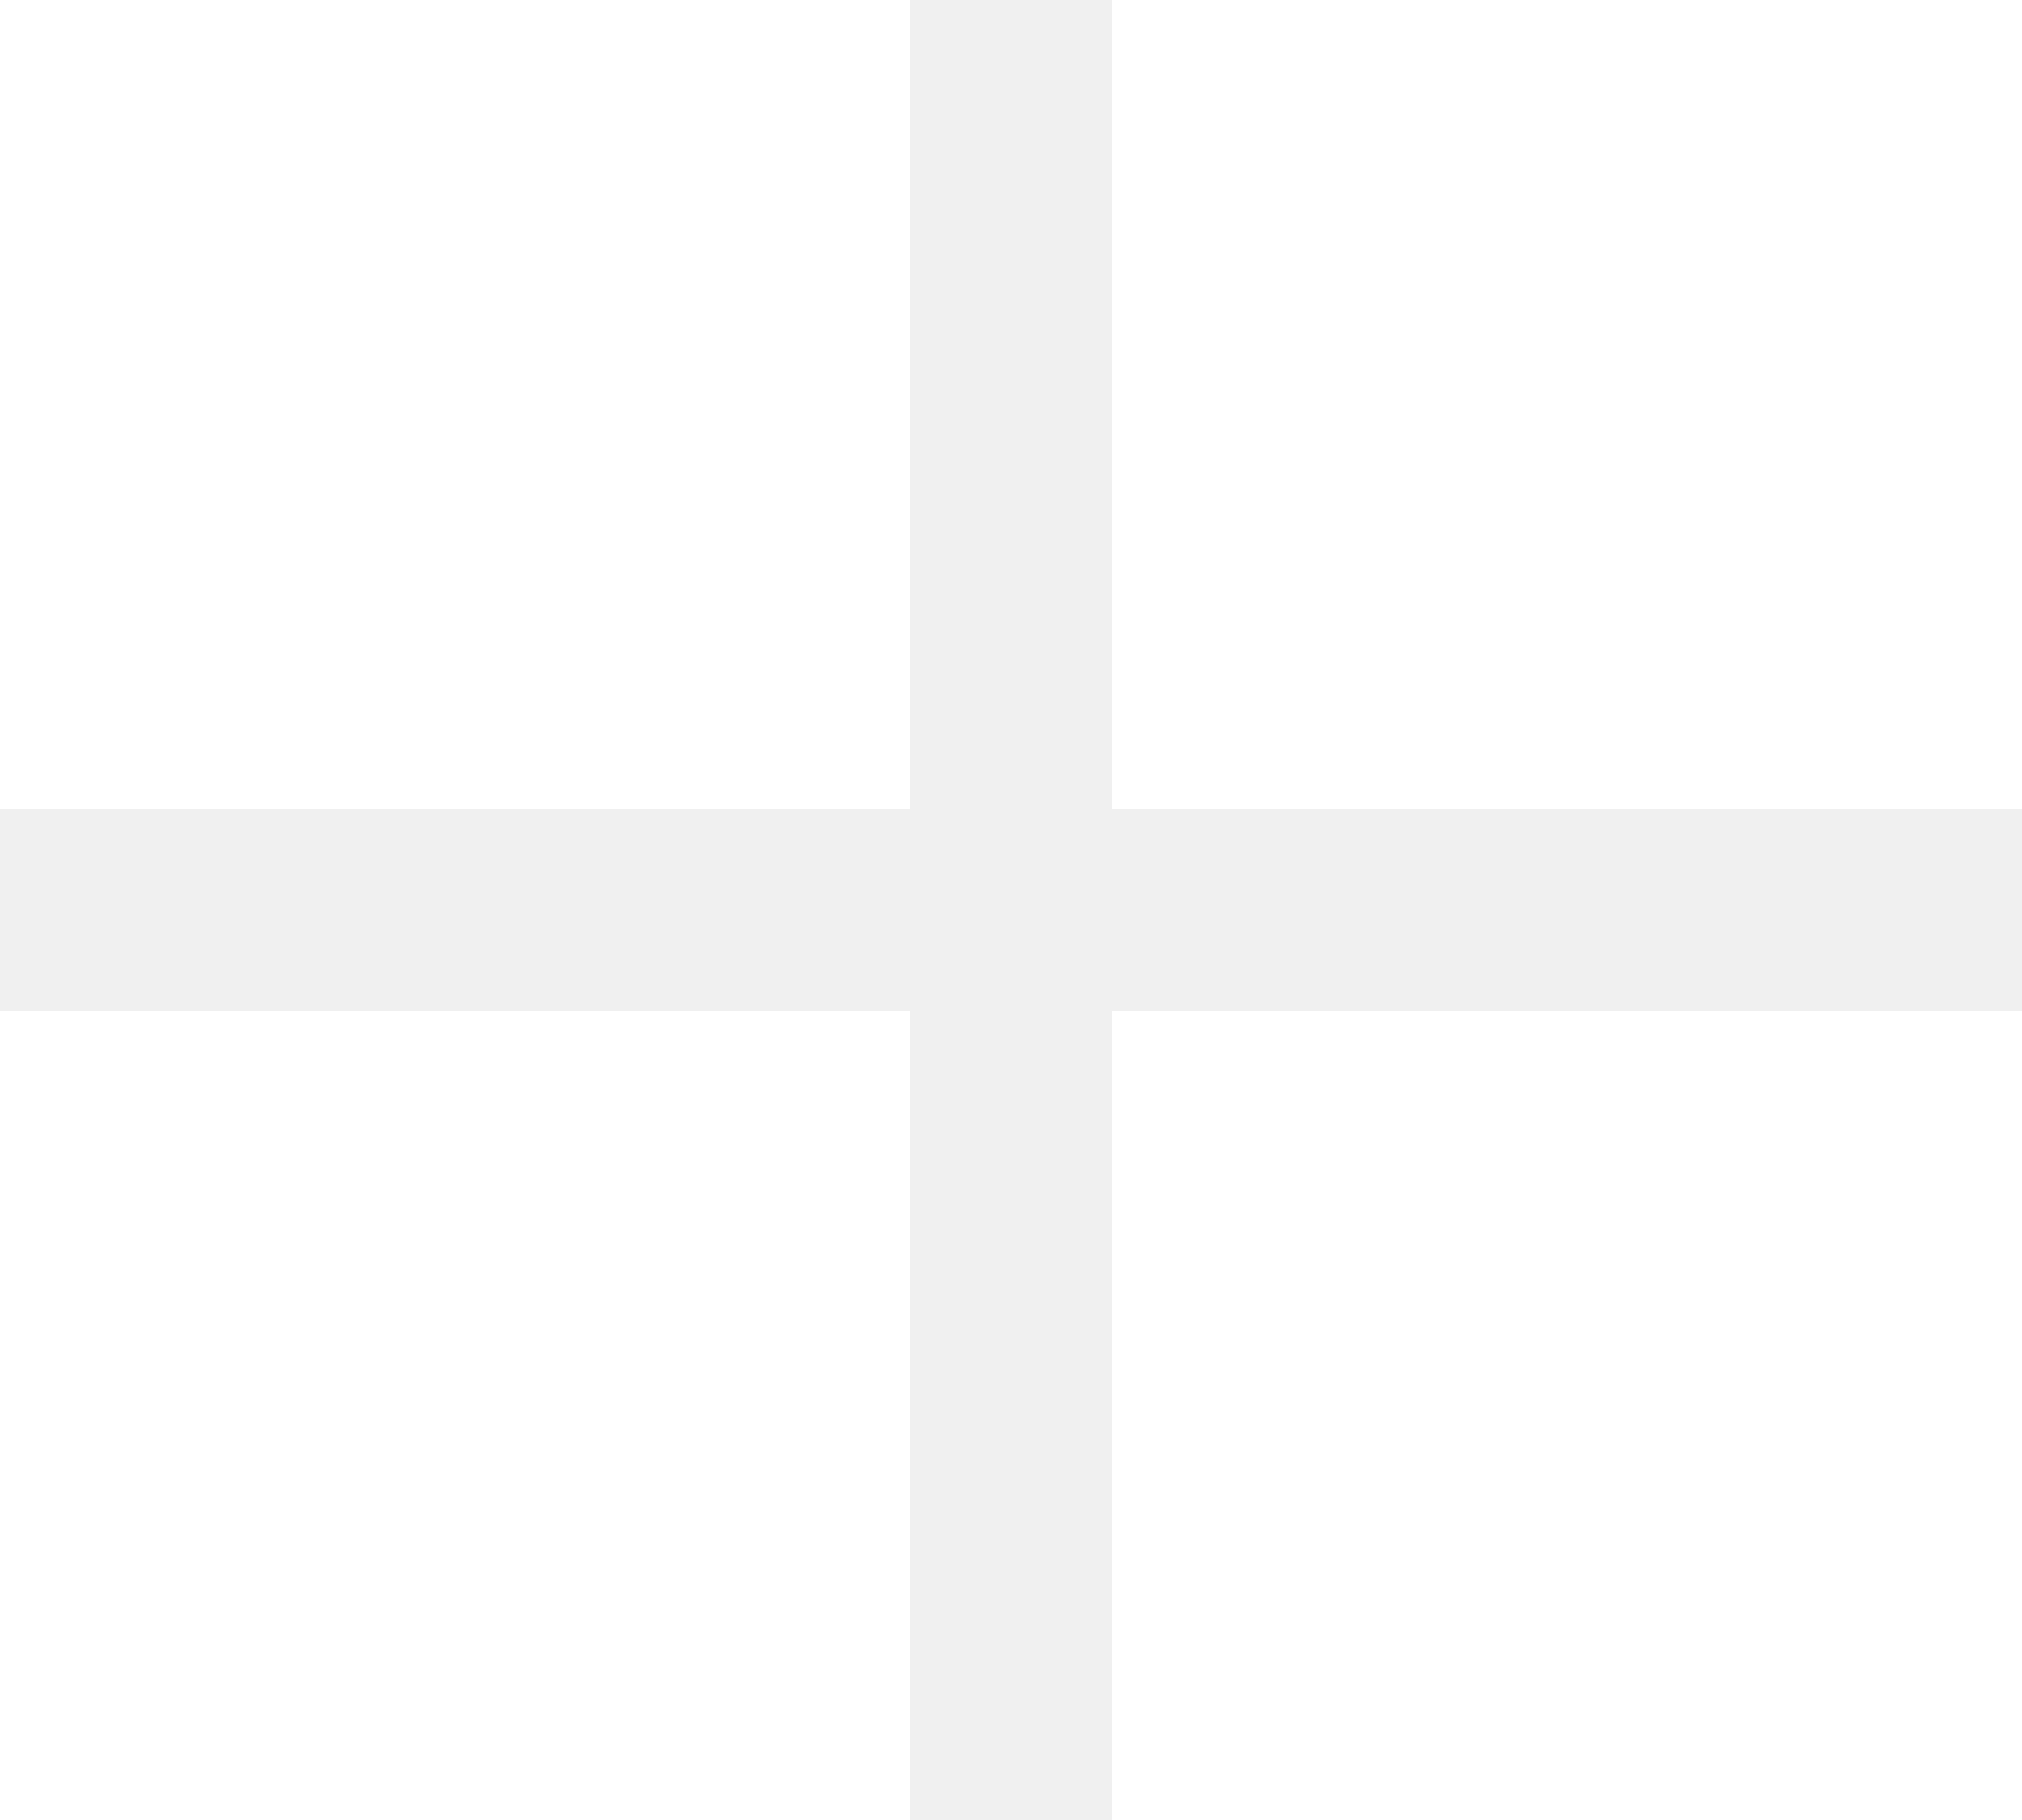
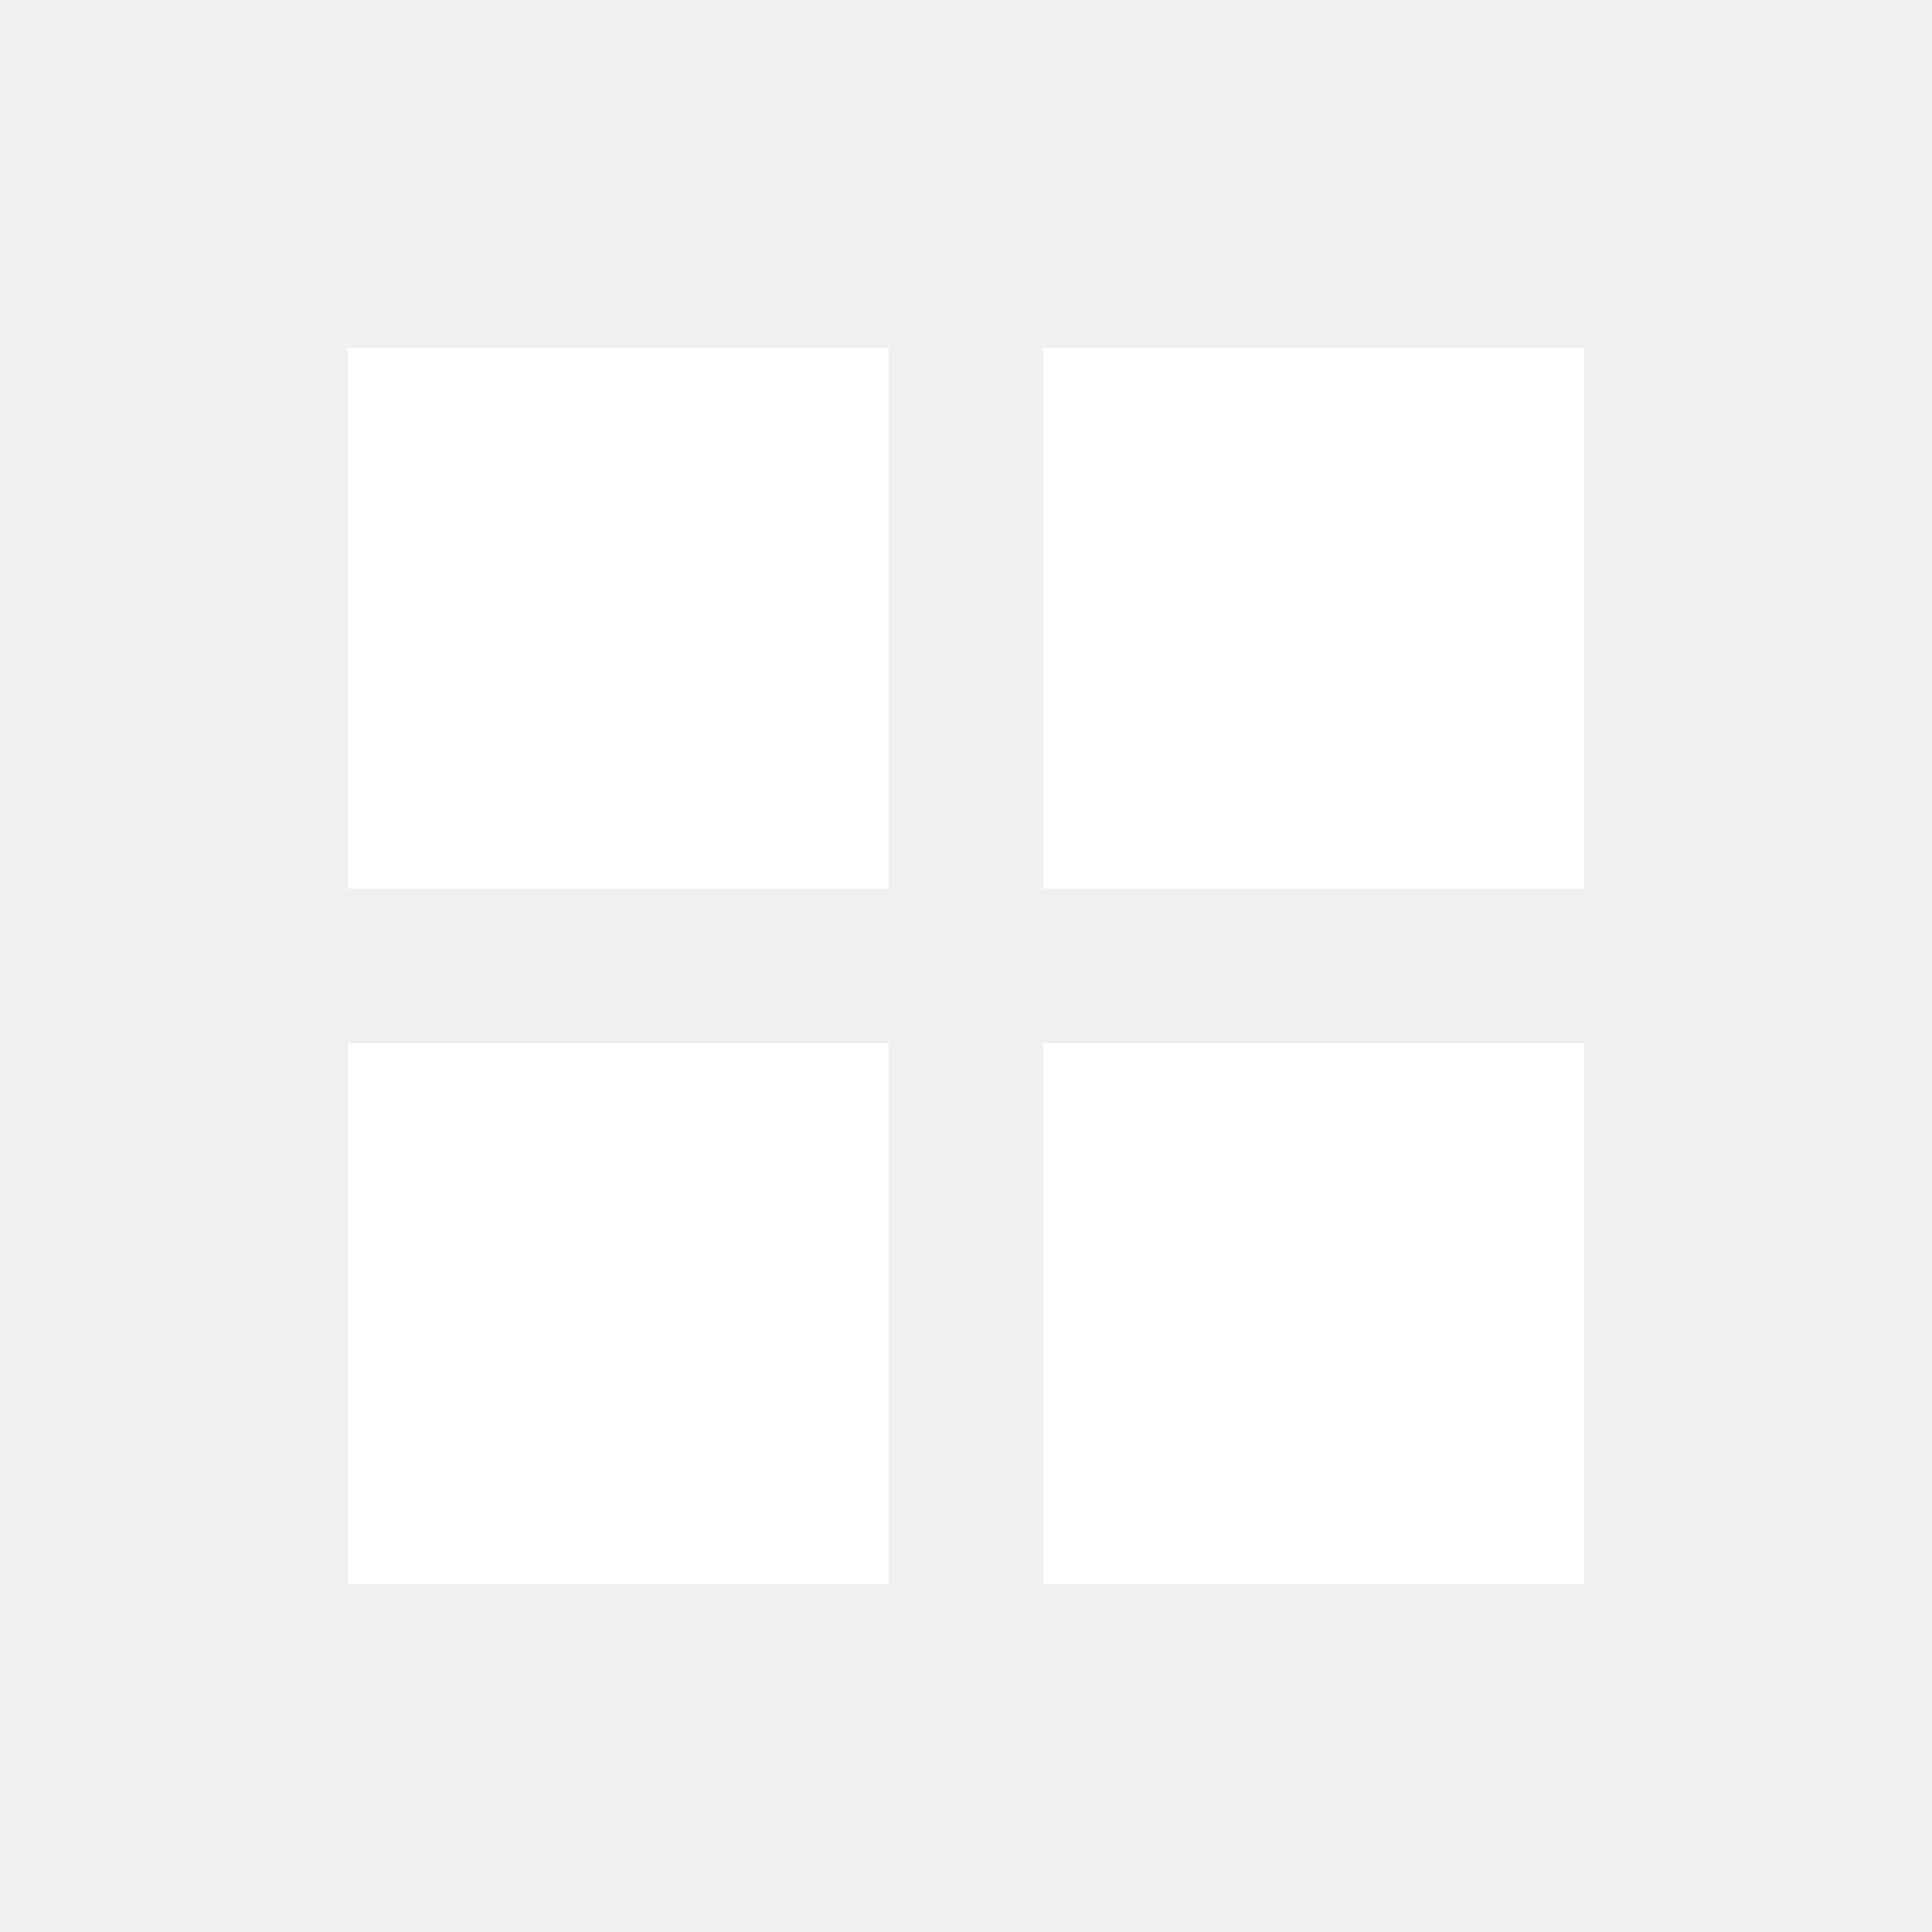
- <svg xmlns="http://www.w3.org/2000/svg" version="1.1" id="Layer_1" x="0px" y="0px" width="16px" height="14.4px" viewBox="0 0 16 14.4" enable-background="new 0 0 16 14.4" xml:space="preserve">
-   <rect x="-40" y="0" fill="#FFFFFF" width="4" height="2.4" />
-   <rect x="-40" y="4" fill="#FFFFFF" width="4" height="2.4" />
-   <rect x="-40" y="7.999" fill="#FFFFFF" width="4" height="2.4" />
-   <rect x="-40" y="11.999" fill="#FFFFFF" width="4" height="2.4" />
-   <rect x="-34.4" y="0" fill="#FFFFFF" width="10.4" height="2.4" />
-   <rect x="-34.4" y="4" fill="#FFFFFF" width="10.4" height="2.4" />
-   <rect x="-34.4" y="7.999" fill="#FFFFFF" width="10.4" height="2.4" />
-   <rect x="-34.4" y="11.999" fill="#FFFFFF" width="10.4" height="2.4" />
-   <rect fill="#FFFFFF" width="7.2" height="6.4" />
-   <rect y="8" fill="#FFFFFF" width="7.2" height="6.4" />
-   <rect x="8.8" fill="#FFFFFF" width="7.2" height="6.4" />
-   <rect x="8.8" y="8" fill="#FFFFFF" width="7.2" height="6.4" />
+ <svg xmlns="http://www.w3.org/2000/svg" width="25" height="25">
  <g>
- </g>
-   <g>
- </g>
-   <g>
- </g>
-   <g>
- </g>
-   <g>
- </g>
-   <g>
- </g>
+     <path stroke="null" d="m4.5,11.5l7,0l0,-7l-7,0l0,7zm9,-7l0,7l7,0l0,-7l-7,0zm0,16l7,0l0,-7l-7,0l0,7zm-9,0l7,0l0,-7l-7,0l0,7z" fill="#ffffff" />
+   </g>
</svg>
